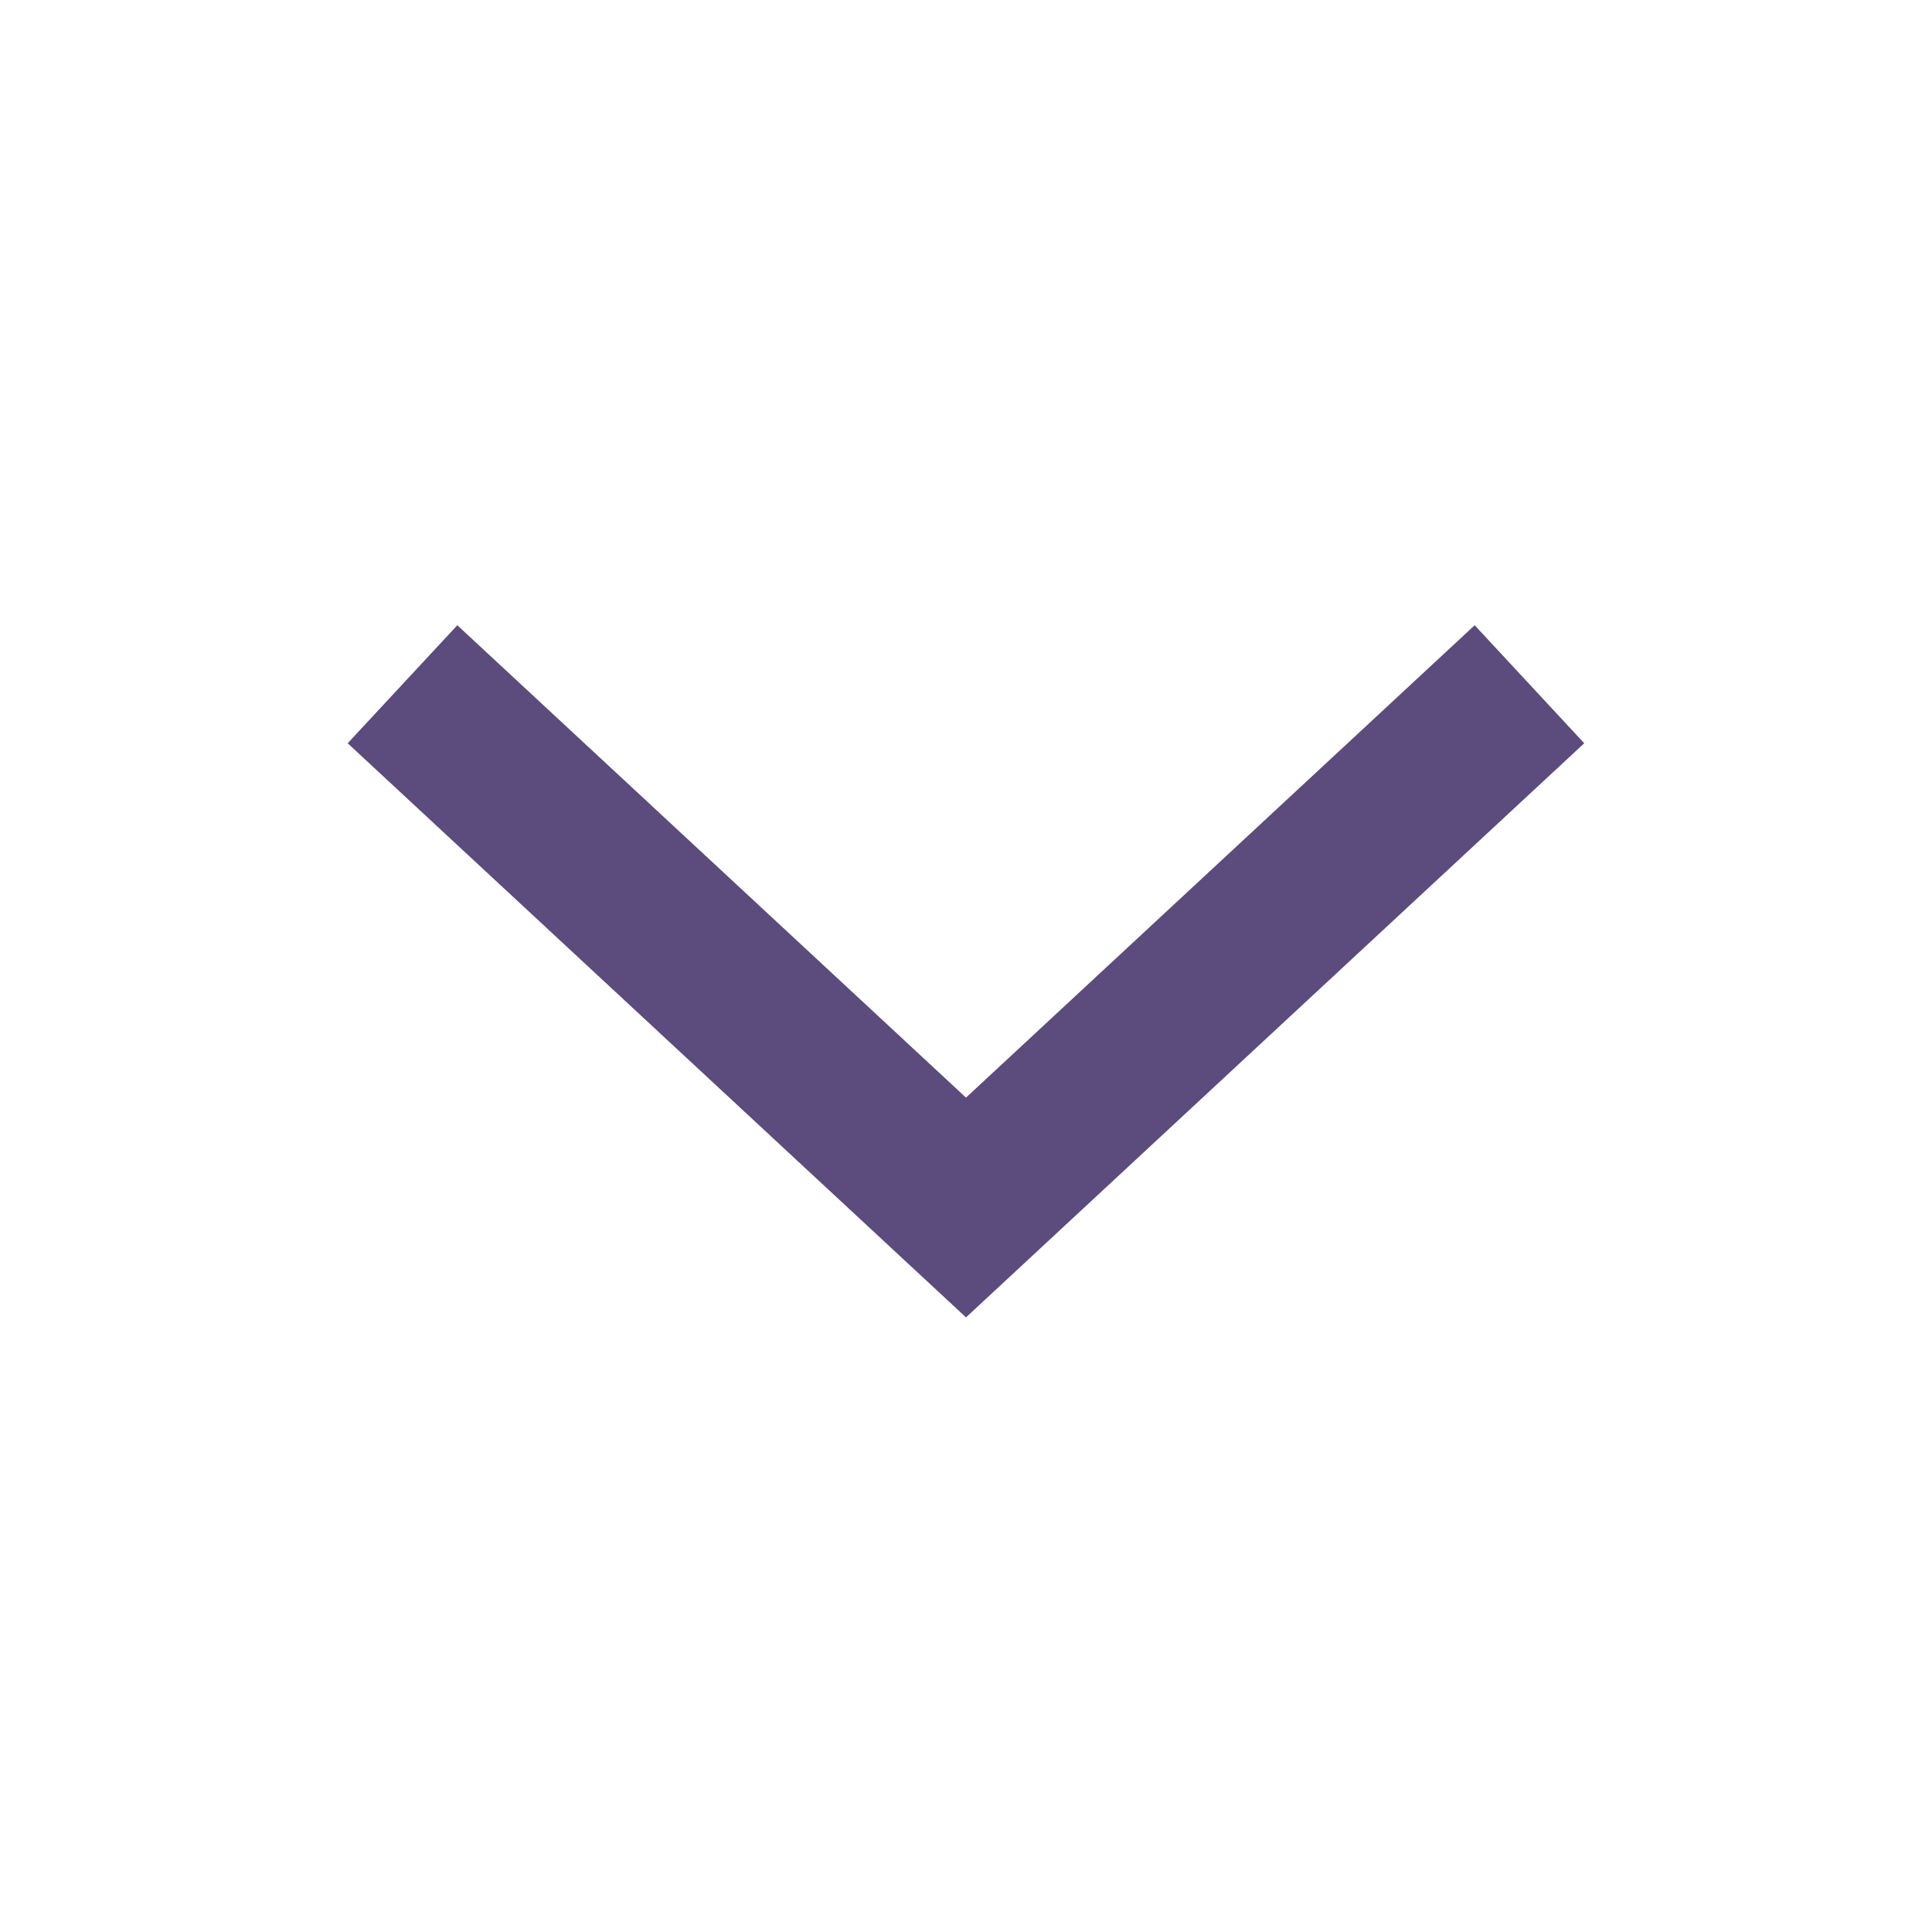
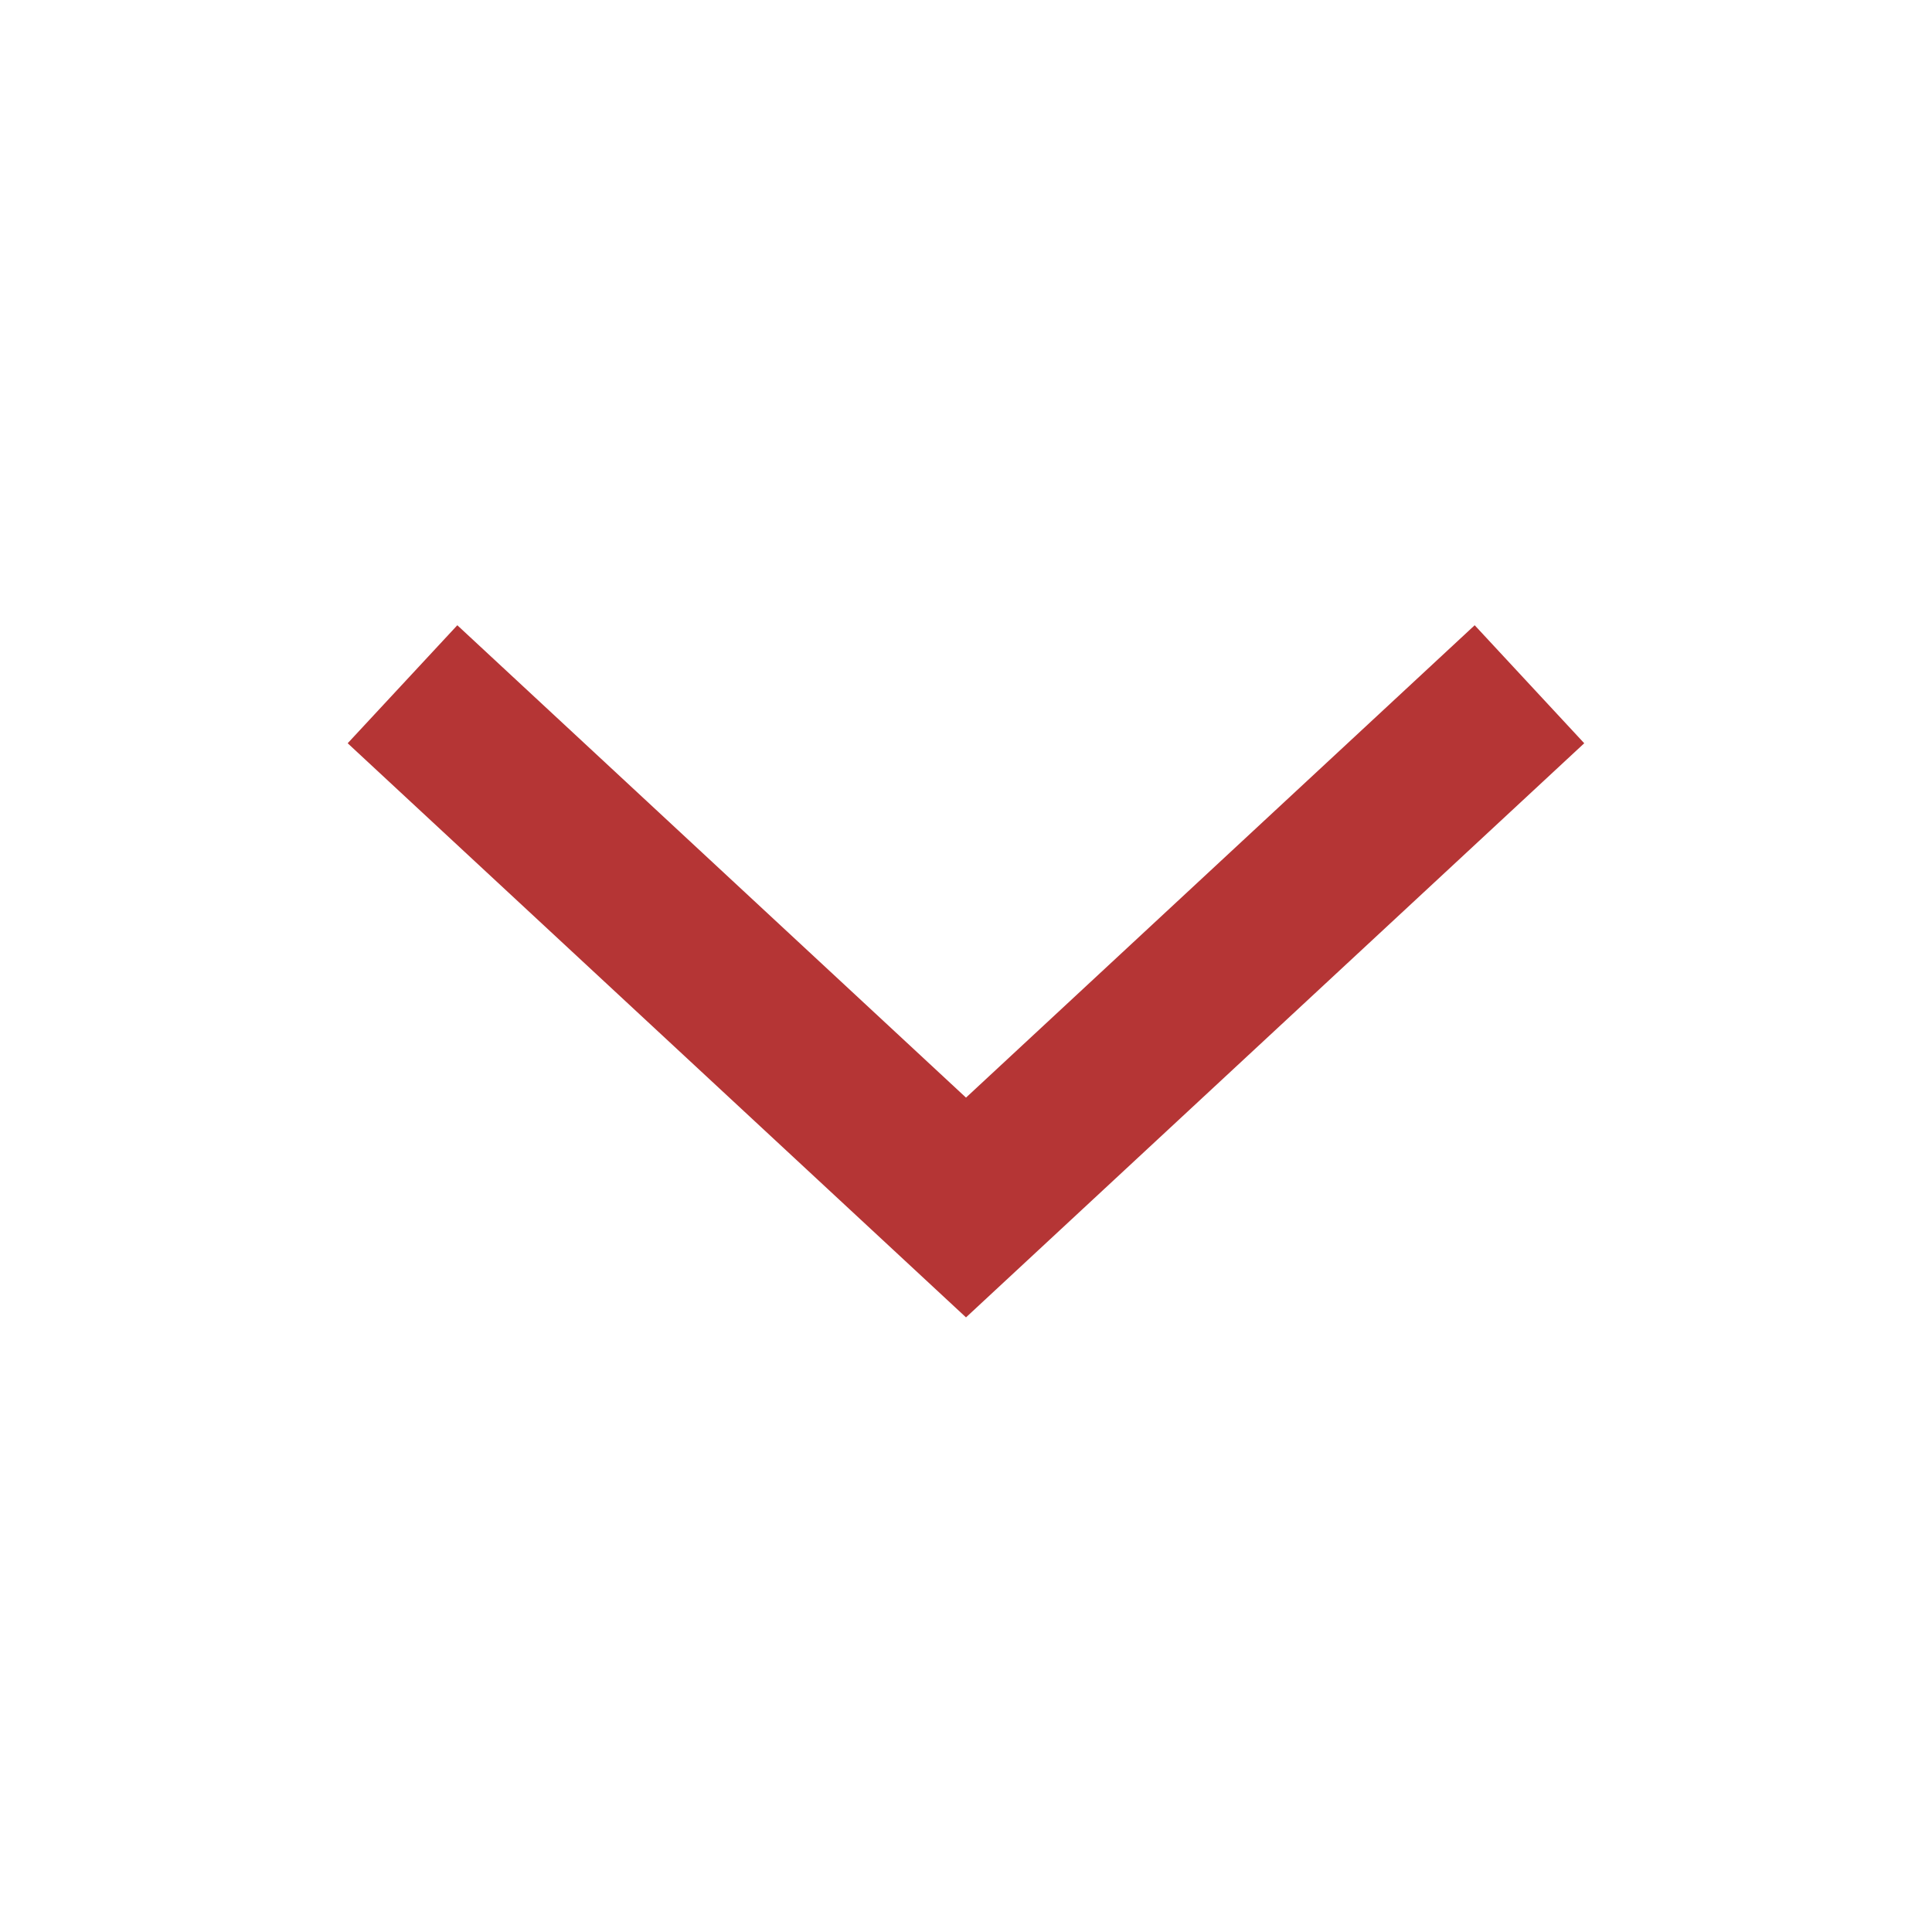
<svg xmlns="http://www.w3.org/2000/svg" width="24px" height="24px" viewBox="0 0 24 24" version="1.1">
  <g id="ic-arrow-down" stroke="none" stroke-width="1" fill="none" fill-rule="evenodd">
    <g id="ic-arrow-drop-down">
-       <g id="Group_8822" transform="translate(4, 7)" fill="#5C4B7D">
+       <g id="Group_8822" transform="translate(4, 7)" fill="#b53535">
        <polygon id="Path_18879" points="8 9.365 0.319 2.233 1.681 0.767 8 6.635 14.319 0.767 15.68 2.233" />
      </g>
      <polygon id="Rectangle_4407" points="0 0 24 0 24 24 0 24" />
    </g>
  </g>
</svg>
